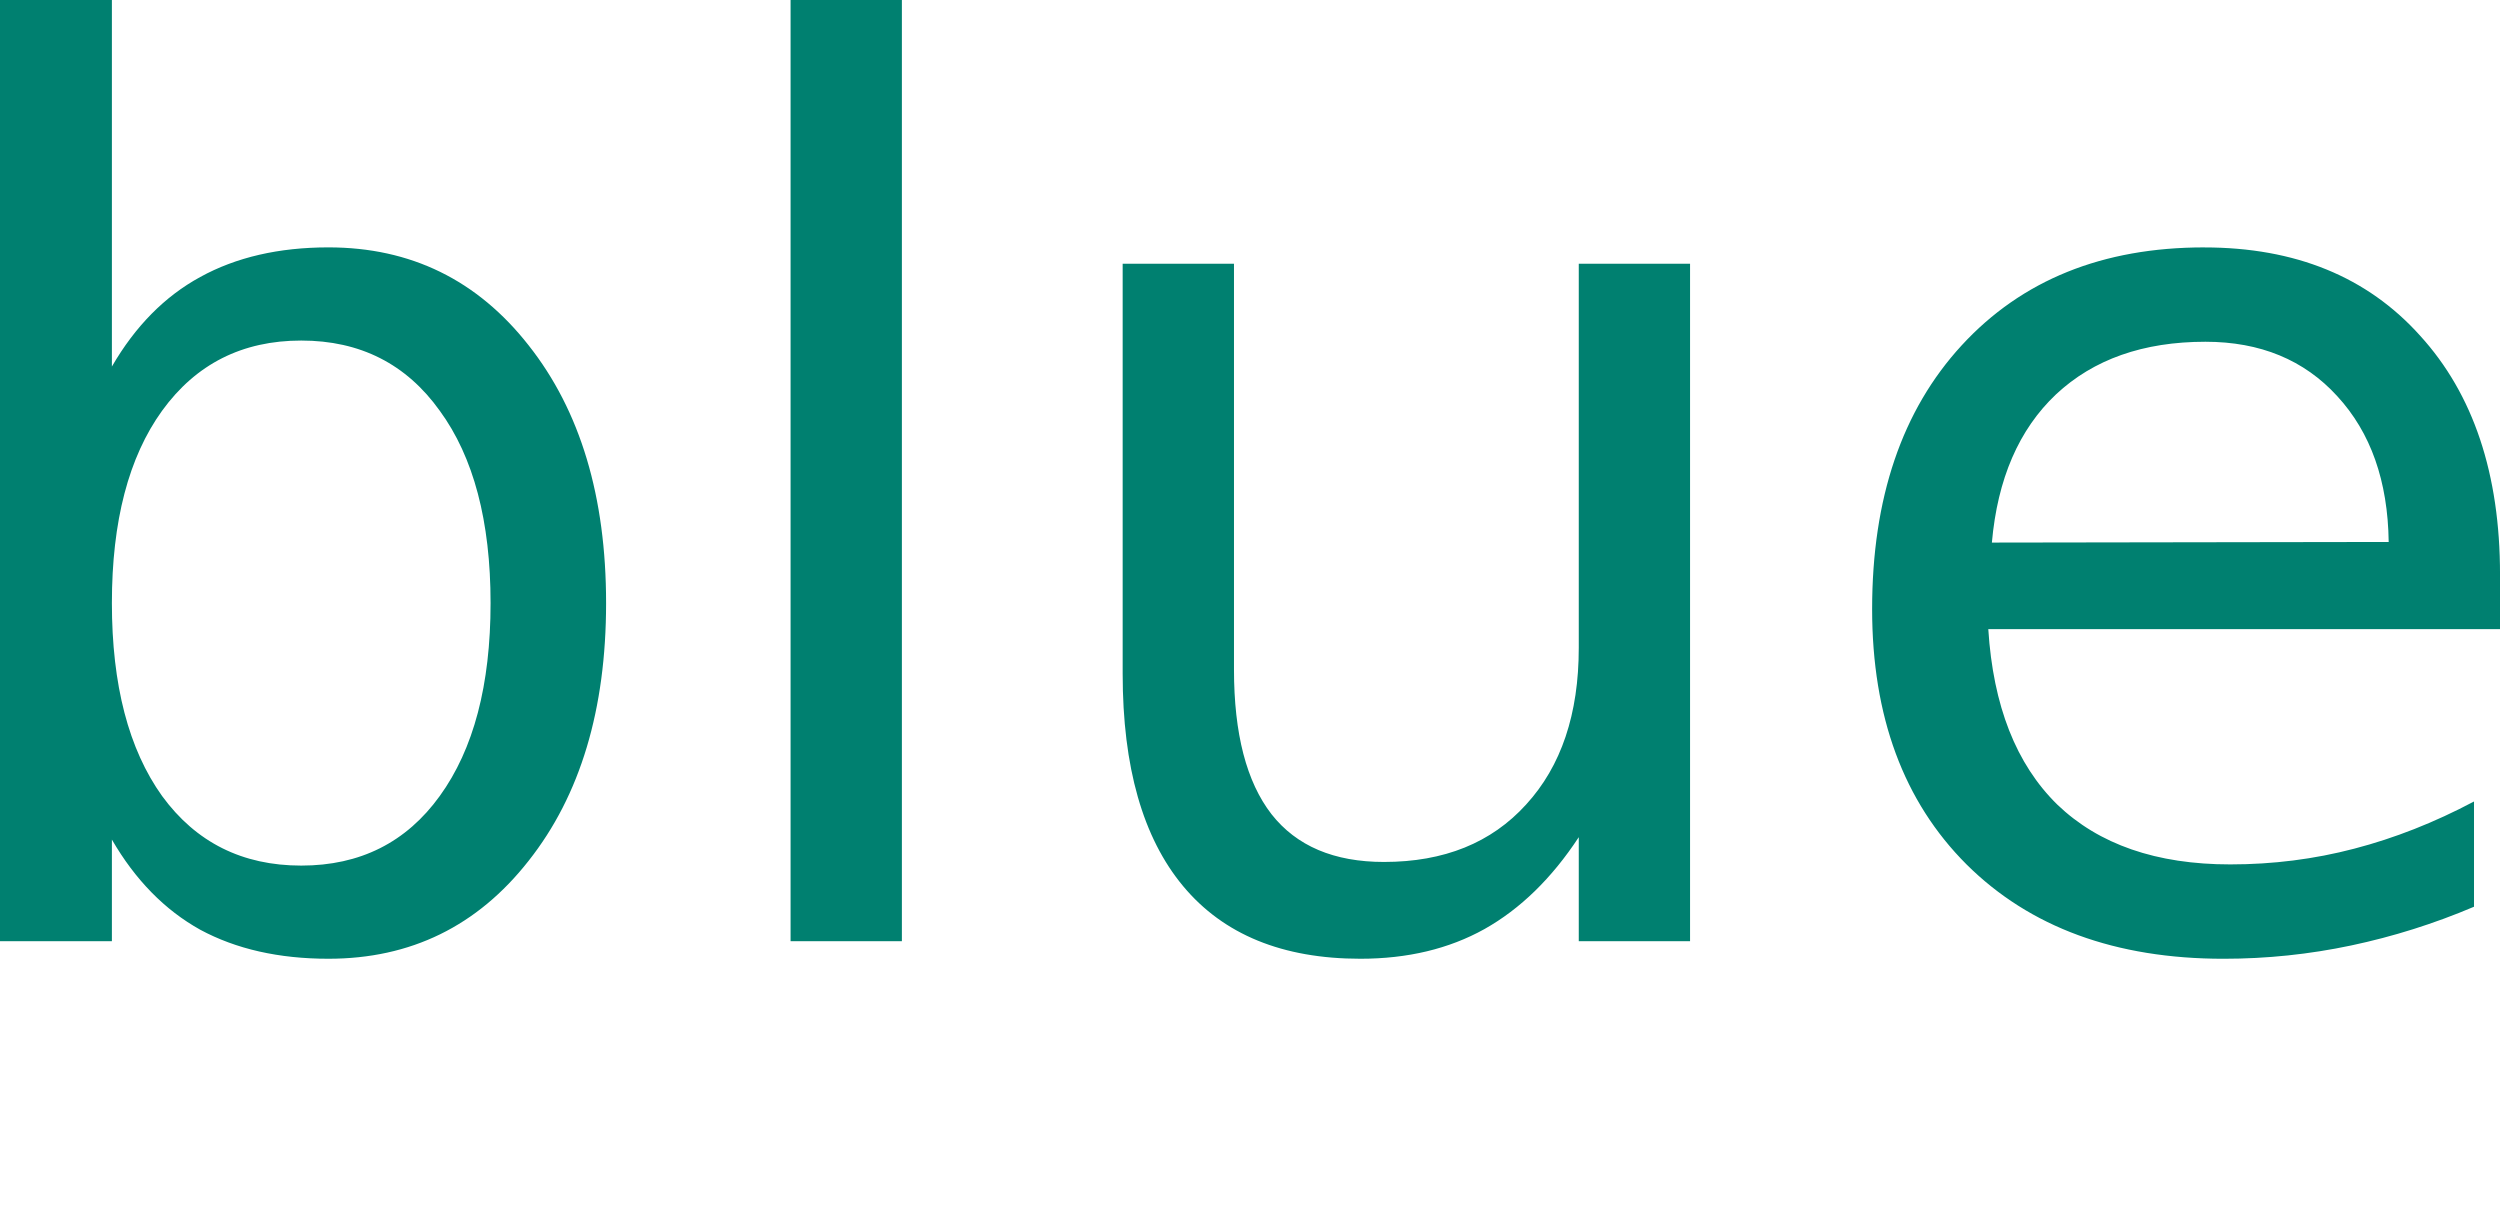
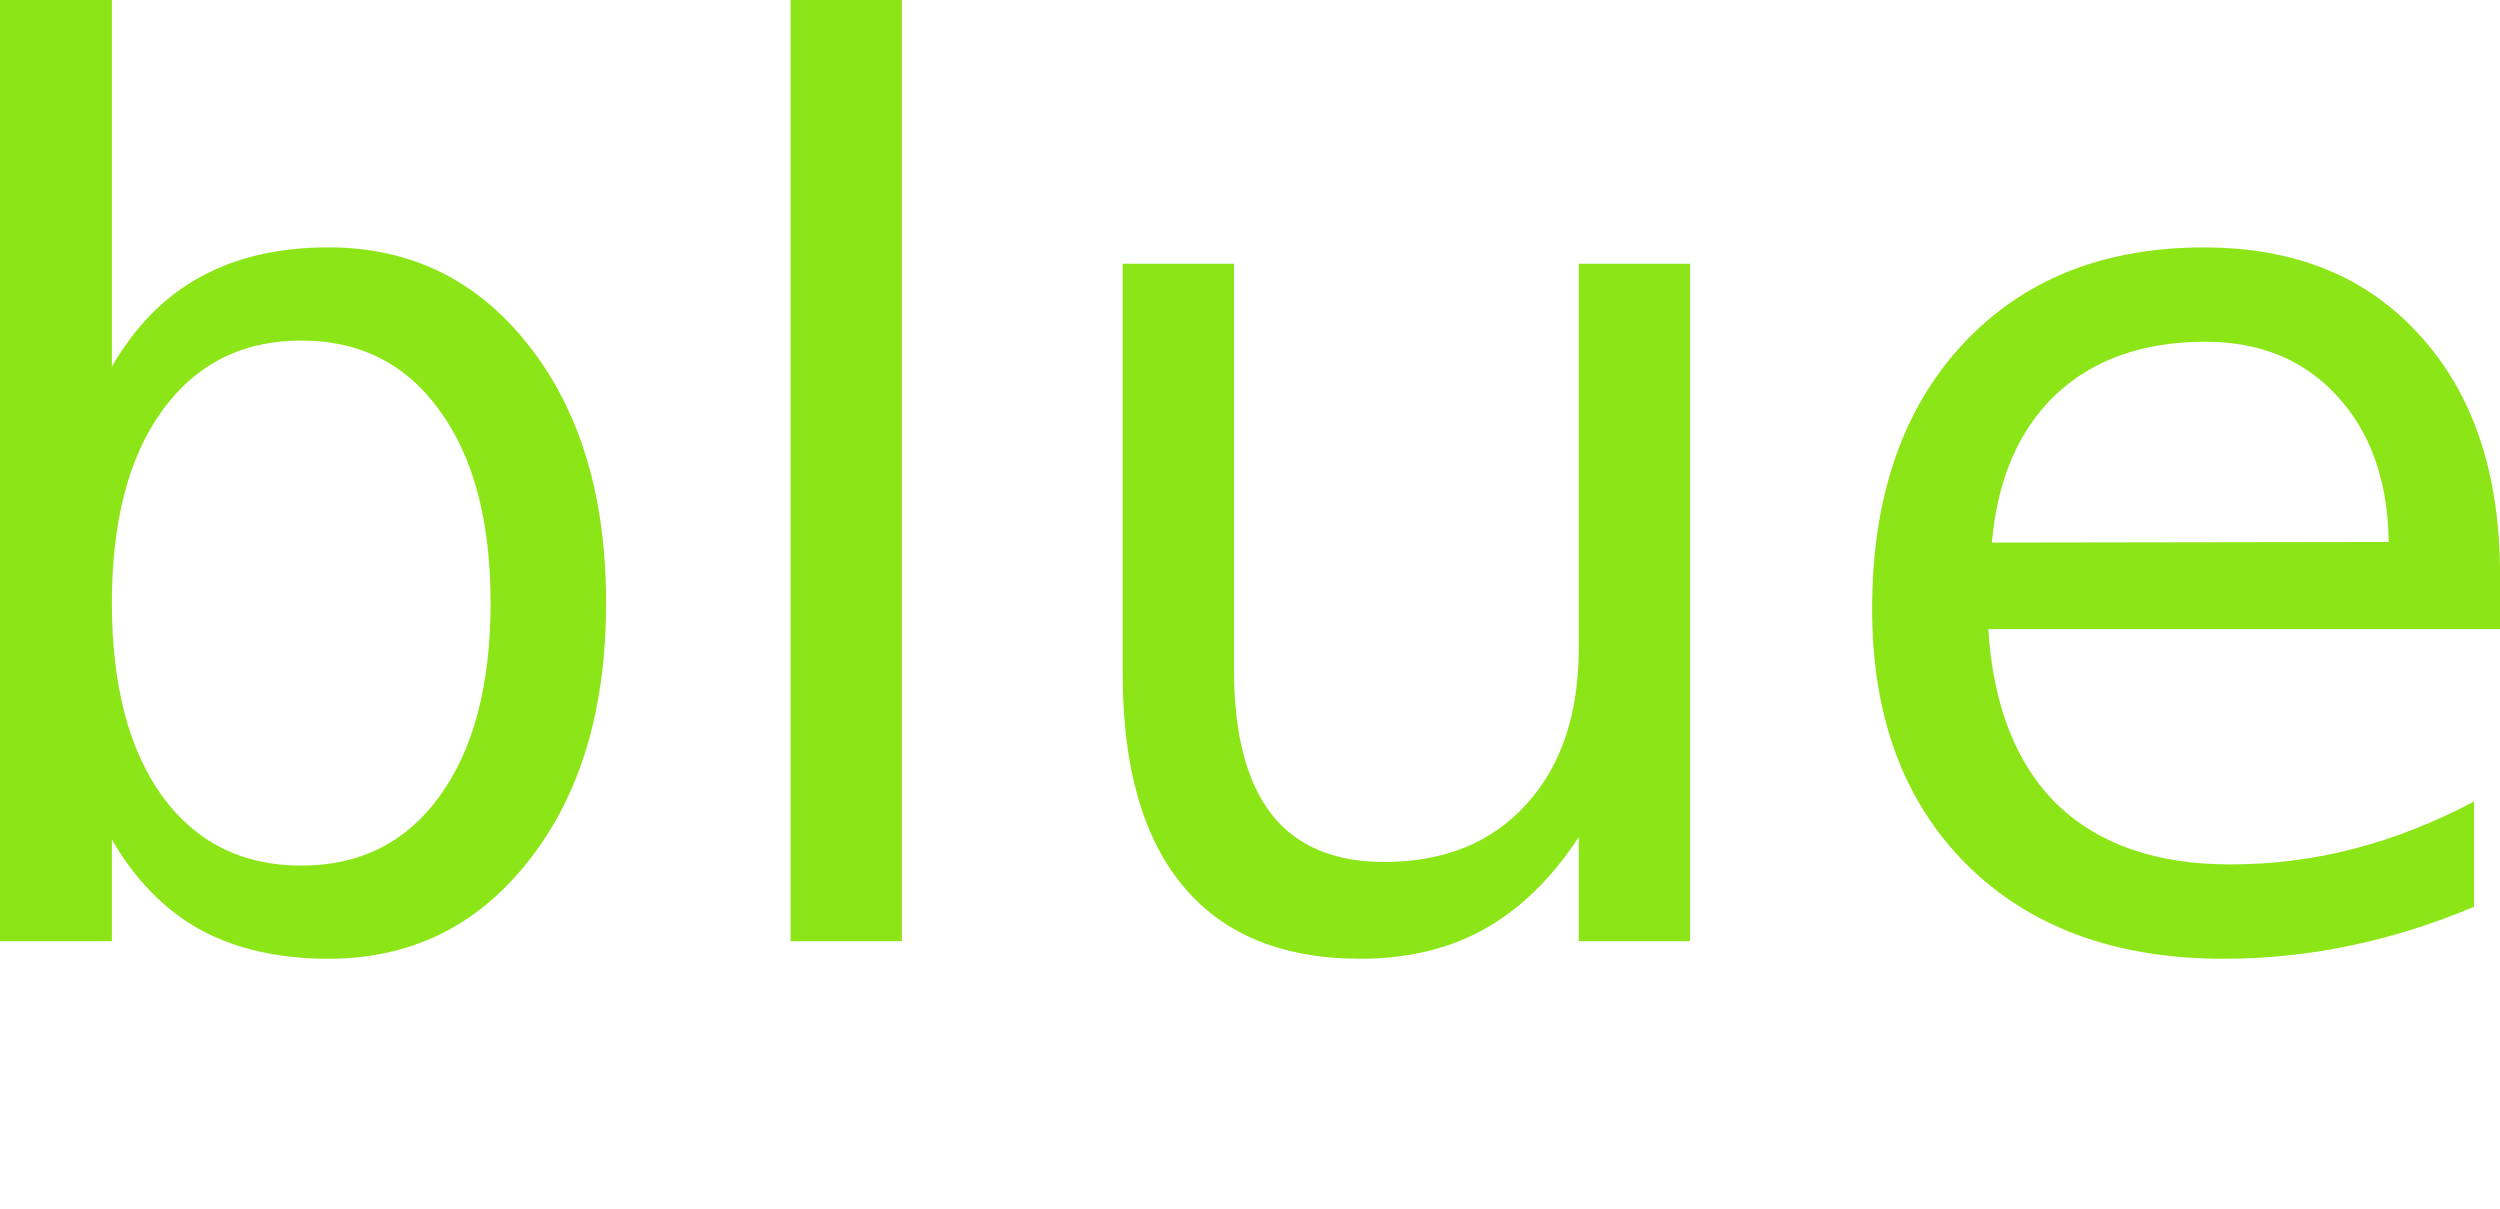
<svg xmlns="http://www.w3.org/2000/svg" width="160.078mm" height="77.39mm" viewBox="0 0 160.078 77.39" version="1.1" id="svg8">
  <defs id="defs2" />
  <g id="layer1" transform="translate(-25.15144,-96.94705)">
-     <path style="font-style:normal;font-weight:normal;font-size:79.322px;line-height:1.25;font-family:sans-serif;letter-spacing:0px;word-spacing:0px;fill:#008070;fill-opacity:1;stroke:none;stroke-width:1.983" d="m 25.151,96.947 v 60.267 h 7.165 v -6.507 c 1.498,2.582 3.383,4.506 5.655,5.771 2.298,1.239 5.035,1.859 8.211,1.859 5.267,0 9.541,-2.092 12.82,-6.275 3.305,-4.183 4.958,-9.683 4.958,-16.5 0,-6.817 -1.653,-12.317 -4.958,-16.5 -3.279,-4.183 -7.553,-6.275 -12.82,-6.275 -3.176,0 -5.913,0.633 -8.211,1.898 -2.272,1.239 -4.157,3.15 -5.655,5.732 V 96.947 Z m 50.622,0 v 60.267 h 7.127 V 96.947 Z m 90.516,15.841 c -6.507,0 -11.684,2.092 -15.531,6.275 -3.822,4.157 -5.732,9.786 -5.732,16.887 0,6.868 2.014,12.317 6.043,16.345 4.054,4.028 9.541,6.043 16.461,6.043 2.763,0 5.487,-0.284 8.172,-0.852 2.685,-0.568 5.306,-1.394 7.863,-2.479 v -6.74 c -2.53,1.343 -5.087,2.35 -7.669,3.022 -2.556,0.671 -5.203,1.007 -7.94,1.007 -4.725,0 -8.418,-1.278 -11.077,-3.834 -2.634,-2.582 -4.105,-6.326 -4.415,-11.232 h 32.767 v -3.486 c 0,-6.455 -1.704,-11.555 -5.113,-15.299 -3.383,-3.77 -7.991,-5.655 -13.827,-5.655 z m -69.252,1.046 v 26.26 c 0,5.965 1.291,10.496 3.873,13.595 2.582,3.099 6.365,4.648 11.349,4.648 3.021,0 5.667,-0.633 7.94,-1.898 2.298,-1.291 4.313,-3.253 6.043,-5.887 v 6.662 h 7.126 v -43.379 h -7.126 v 24.594 c 0,4.235 -1.123,7.578 -3.37,10.031 -2.221,2.453 -5.254,3.679 -9.102,3.679 -3.202,1e-5 -5.603,-1.02 -7.204,-3.06 -1.601,-2.066 -2.401,-5.151 -2.401,-9.257 v -25.989 z m -52.597,4.919 c 3.77,0 6.726,1.498 8.869,4.493 2.169,2.969 3.254,7.075 3.254,12.317 0,5.242 -1.085,9.36 -3.254,12.355 -2.143,2.969 -5.099,4.454 -8.869,4.454 -3.77,0 -6.74,-1.485 -8.909,-4.454 -2.143,-2.995 -3.215,-7.114 -3.215,-12.355 0,-5.242 1.072,-9.347 3.215,-12.317 2.169,-2.995 5.139,-4.493 8.909,-4.493 z m 121.927,0.077 c 3.512,0 6.326,1.162 8.443,3.486 2.143,2.324 3.241,5.435 3.292,9.334 l -25.408,0.039 c 0.361,-4.08 1.73,-7.243 4.105,-9.489 2.401,-2.246 5.59,-3.37 9.567,-3.37 z" id="path1064" />
+     <path style="font-style:normal;font-weight:normal;font-size:79.322px;line-height:1.25;font-family:sans-serif;letter-spacing:0px;word-spacing:0px;fill:#8ce617;fill-opacity:1;stroke:none;stroke-width:1.983" d="m 25.151,96.947 v 60.267 h 7.165 v -6.507 c 1.498,2.582 3.383,4.506 5.655,5.771 2.298,1.239 5.035,1.859 8.211,1.859 5.267,0 9.541,-2.092 12.82,-6.275 3.305,-4.183 4.958,-9.683 4.958,-16.5 0,-6.817 -1.653,-12.317 -4.958,-16.5 -3.279,-4.183 -7.553,-6.275 -12.82,-6.275 -3.176,0 -5.913,0.633 -8.211,1.898 -2.272,1.239 -4.157,3.15 -5.655,5.732 V 96.947 Z m 50.622,0 v 60.267 h 7.127 V 96.947 Z m 90.516,15.841 c -6.507,0 -11.684,2.092 -15.531,6.275 -3.822,4.157 -5.732,9.786 -5.732,16.887 0,6.868 2.014,12.317 6.043,16.345 4.054,4.028 9.541,6.043 16.461,6.043 2.763,0 5.487,-0.284 8.172,-0.852 2.685,-0.568 5.306,-1.394 7.863,-2.479 v -6.74 c -2.53,1.343 -5.087,2.35 -7.669,3.022 -2.556,0.671 -5.203,1.007 -7.94,1.007 -4.725,0 -8.418,-1.278 -11.077,-3.834 -2.634,-2.582 -4.105,-6.326 -4.415,-11.232 h 32.767 v -3.486 c 0,-6.455 -1.704,-11.555 -5.113,-15.299 -3.383,-3.77 -7.991,-5.655 -13.827,-5.655 z m -69.252,1.046 v 26.26 c 0,5.965 1.291,10.496 3.873,13.595 2.582,3.099 6.365,4.648 11.349,4.648 3.021,0 5.667,-0.633 7.94,-1.898 2.298,-1.291 4.313,-3.253 6.043,-5.887 v 6.662 h 7.126 v -43.379 h -7.126 v 24.594 c 0,4.235 -1.123,7.578 -3.37,10.031 -2.221,2.453 -5.254,3.679 -9.102,3.679 -3.202,1e-5 -5.603,-1.02 -7.204,-3.06 -1.601,-2.066 -2.401,-5.151 -2.401,-9.257 v -25.989 z m -52.597,4.919 c 3.77,0 6.726,1.498 8.869,4.493 2.169,2.969 3.254,7.075 3.254,12.317 0,5.242 -1.085,9.36 -3.254,12.355 -2.143,2.969 -5.099,4.454 -8.869,4.454 -3.77,0 -6.74,-1.485 -8.909,-4.454 -2.143,-2.995 -3.215,-7.114 -3.215,-12.355 0,-5.242 1.072,-9.347 3.215,-12.317 2.169,-2.995 5.139,-4.493 8.909,-4.493 z m 121.927,0.077 c 3.512,0 6.326,1.162 8.443,3.486 2.143,2.324 3.241,5.435 3.292,9.334 l -25.408,0.039 c 0.361,-4.08 1.73,-7.243 4.105,-9.489 2.401,-2.246 5.59,-3.37 9.567,-3.37 z" id="path1064" />
  </g>
</svg>
